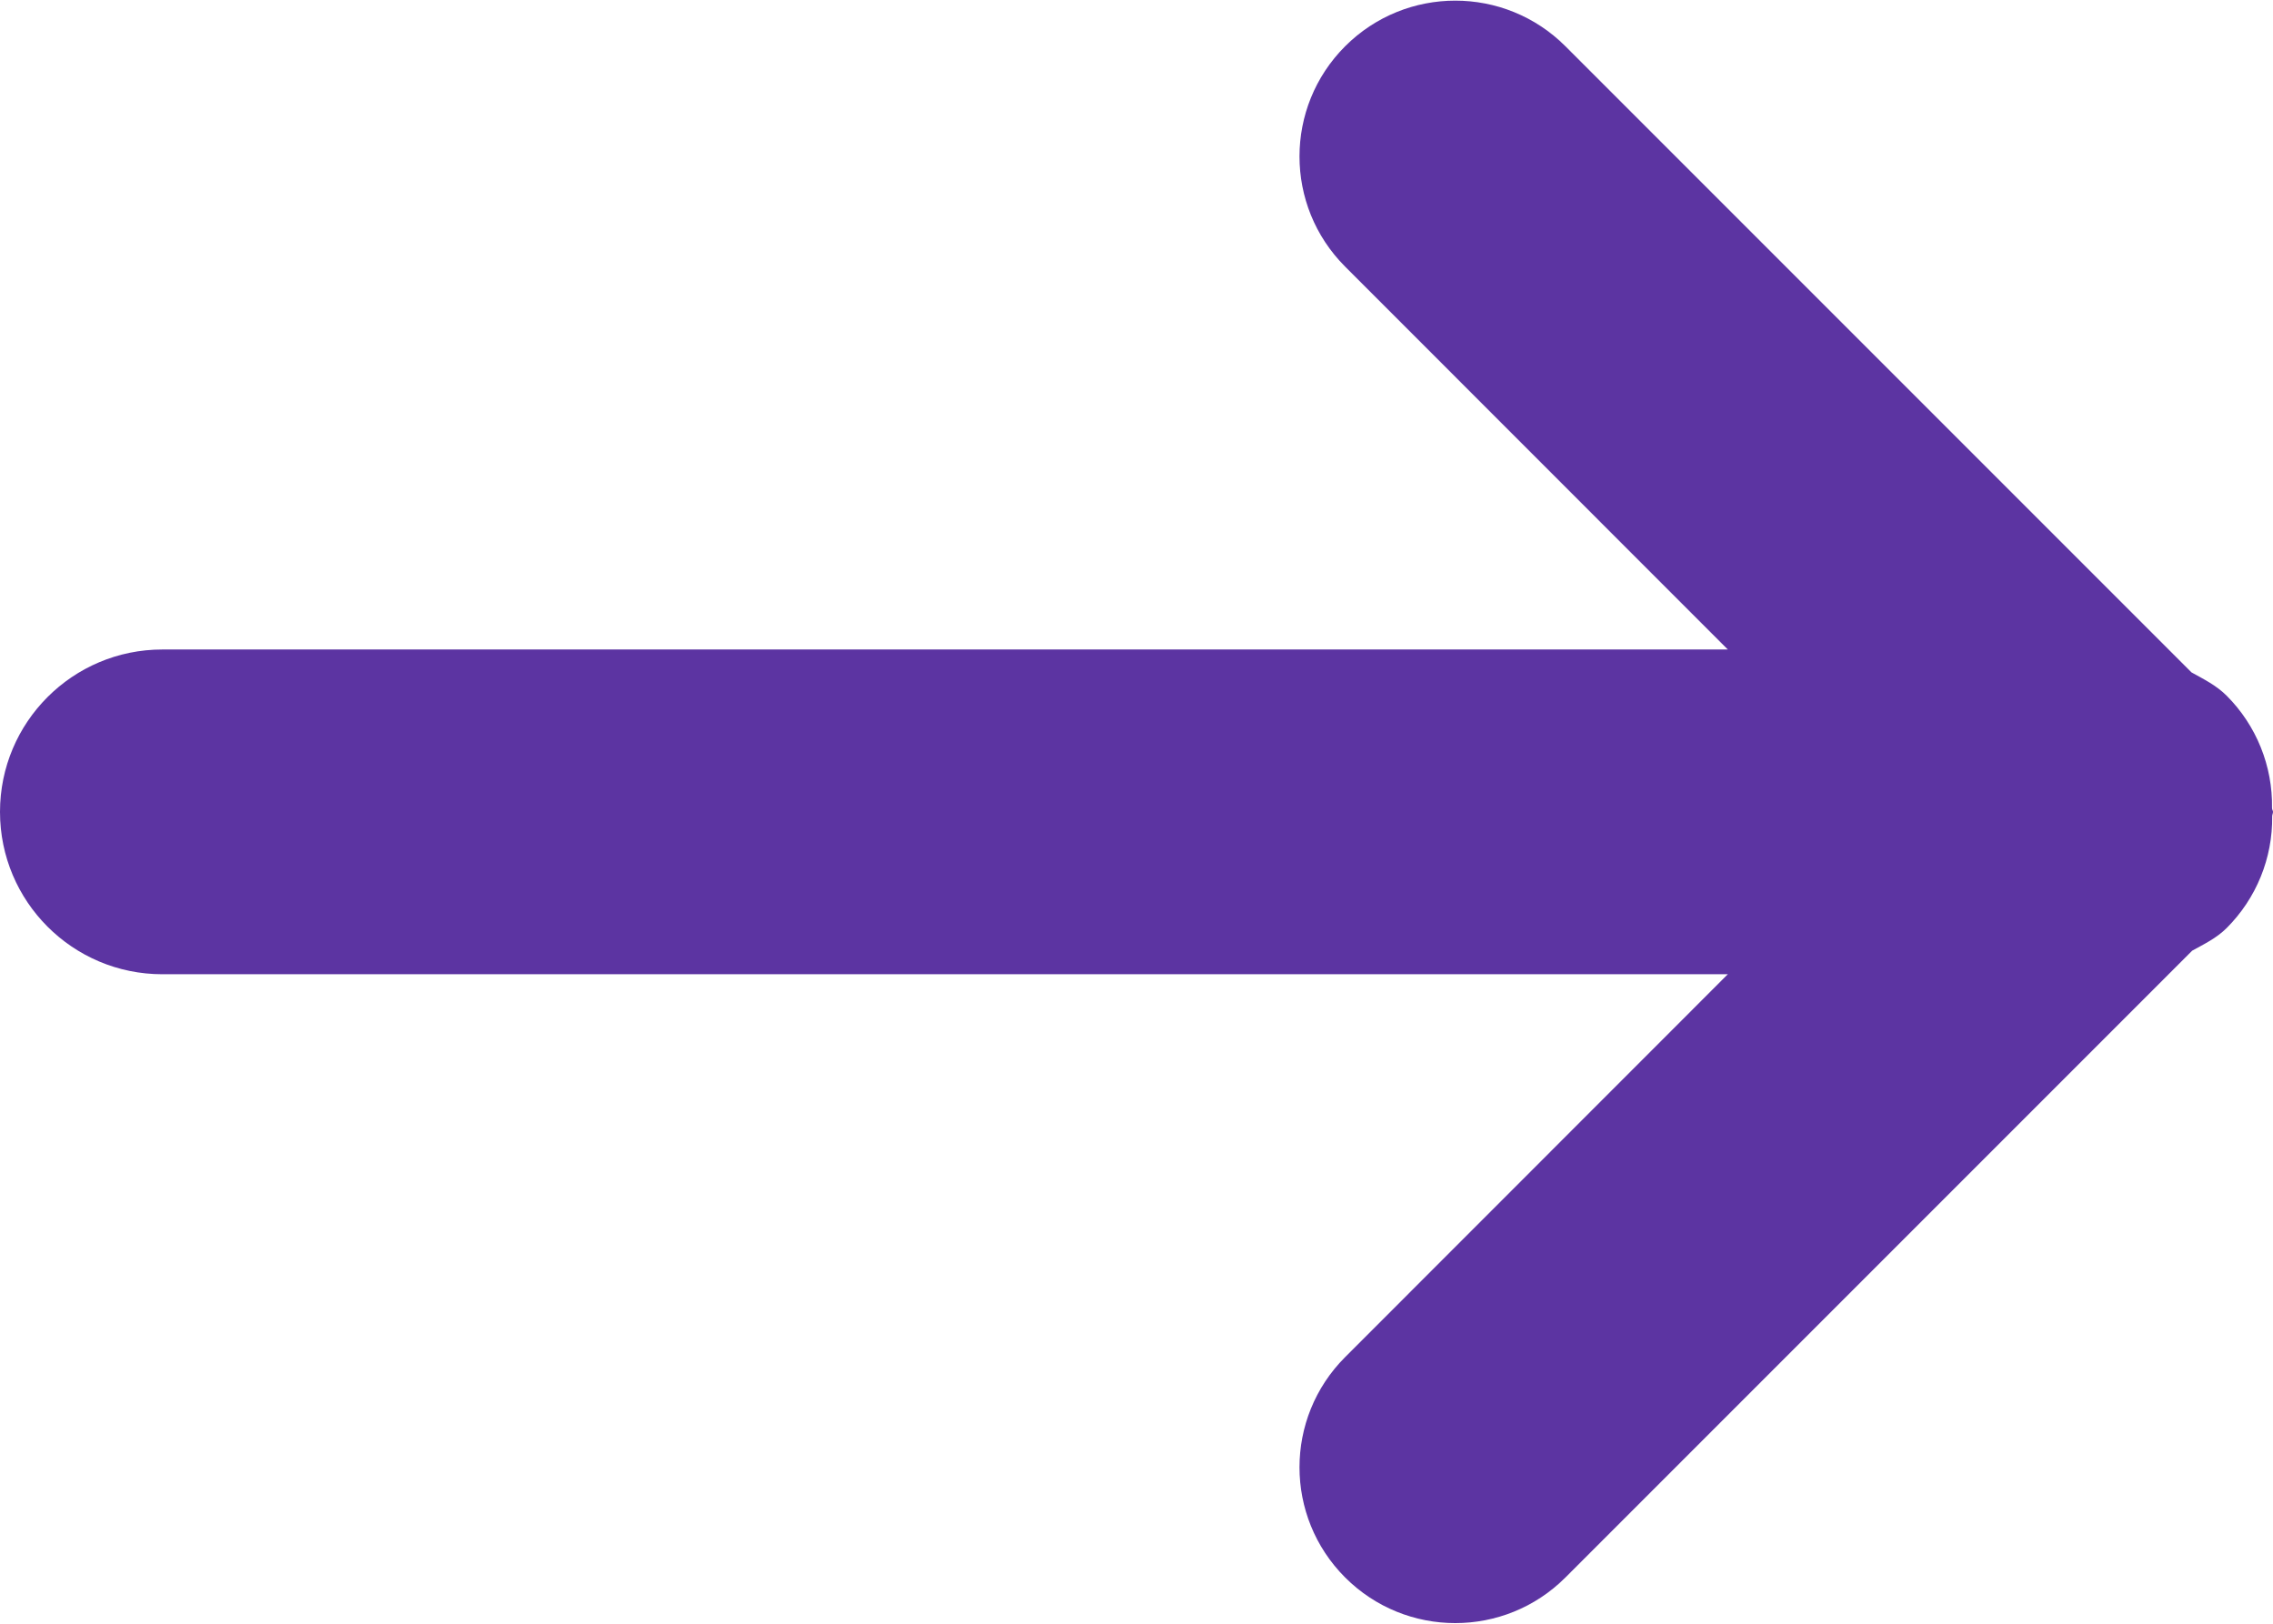
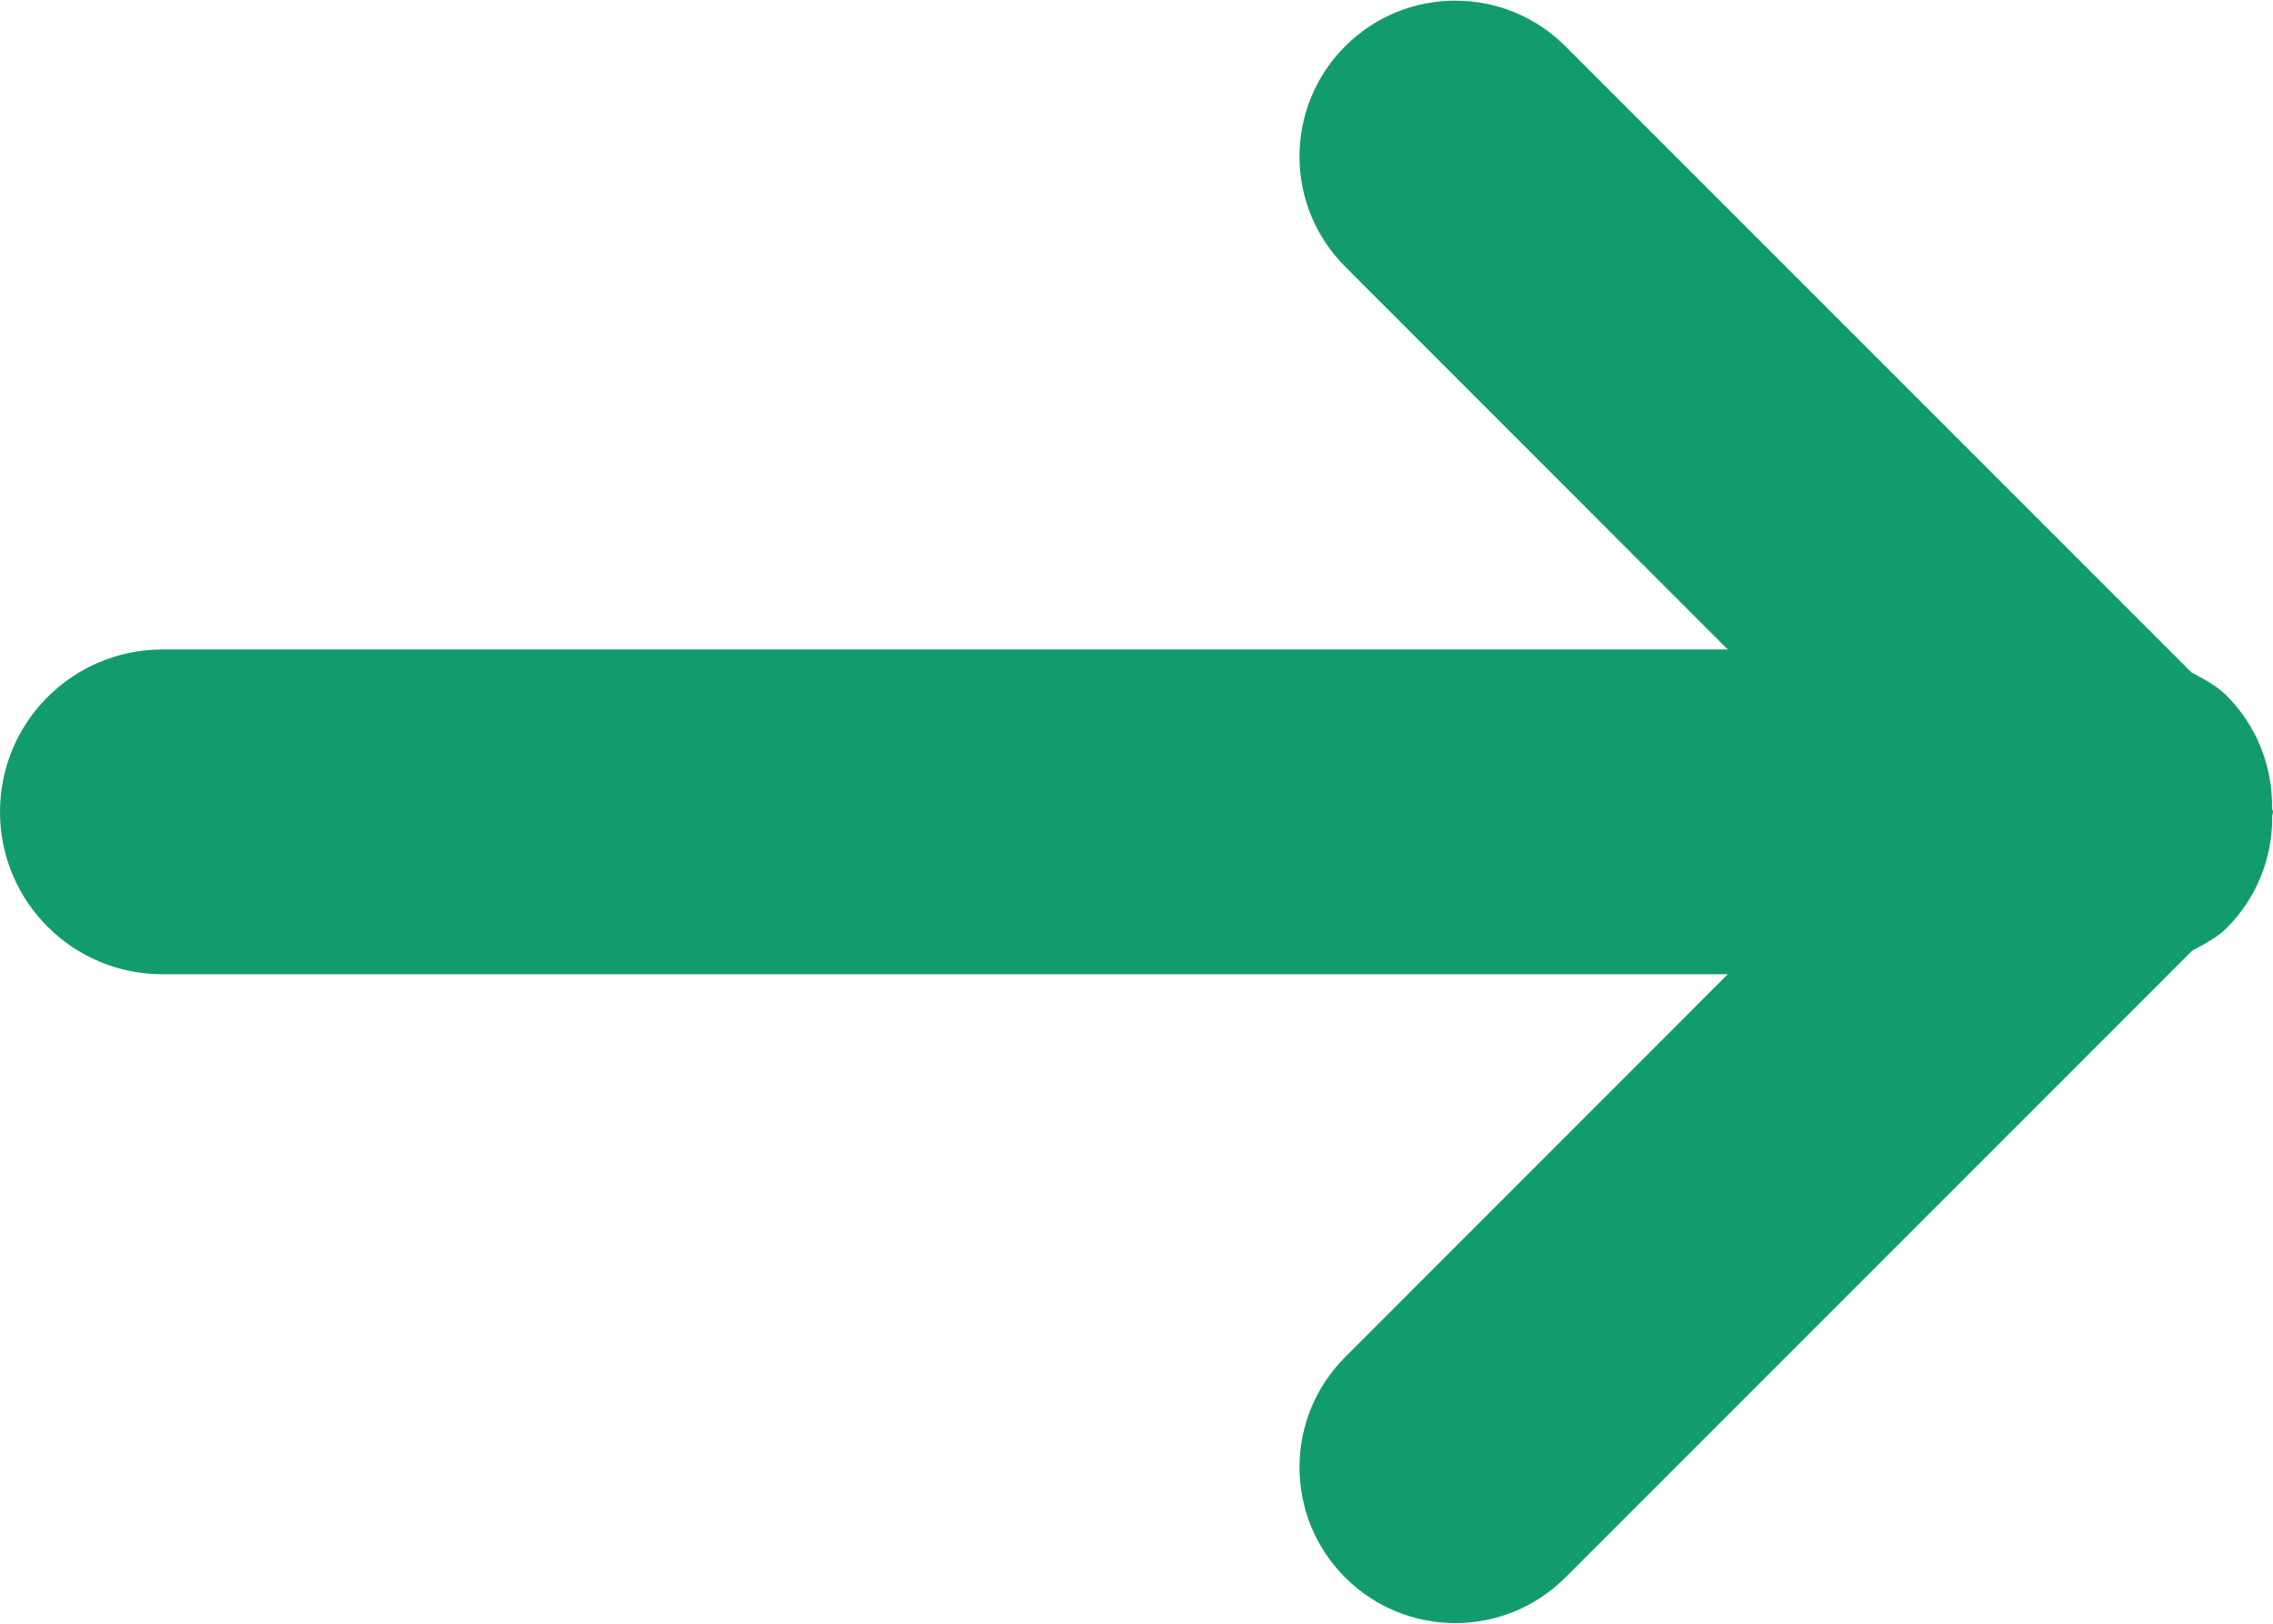
<svg xmlns="http://www.w3.org/2000/svg" width="14" height="10">
-   <path fill="#5C34A2" fill-rule="evenodd" d="M14 5c0 .01-.005.017-.005.027a.956.956 0 0 1-.28.688c-.063.063-.139.099-.213.14l-3.86 3.86a.959.959 0 1 1-1.357-1.357L10.642 6H1a1 1 0 0 1 0-2h9.642L8.285 1.642A.959.959 0 1 1 9.642.285l3.856 3.856c.076.042.153.08.217.144a.956.956 0 0 1 .279.692c0 .009.006.015.006.023z" />
+   <path fill="#129c6b" fill-rule="evenodd" d="M14 5c0 .01-.005.017-.005.027a.956.956 0 0 1-.28.688c-.063.063-.139.099-.213.14l-3.86 3.86a.959.959 0 1 1-1.357-1.357L10.642 6H1a1 1 0 0 1 0-2h9.642L8.285 1.642A.959.959 0 1 1 9.642.285l3.856 3.856c.076.042.153.08.217.144a.956.956 0 0 1 .279.692c0 .009.006.015.006.023z" />
</svg>
